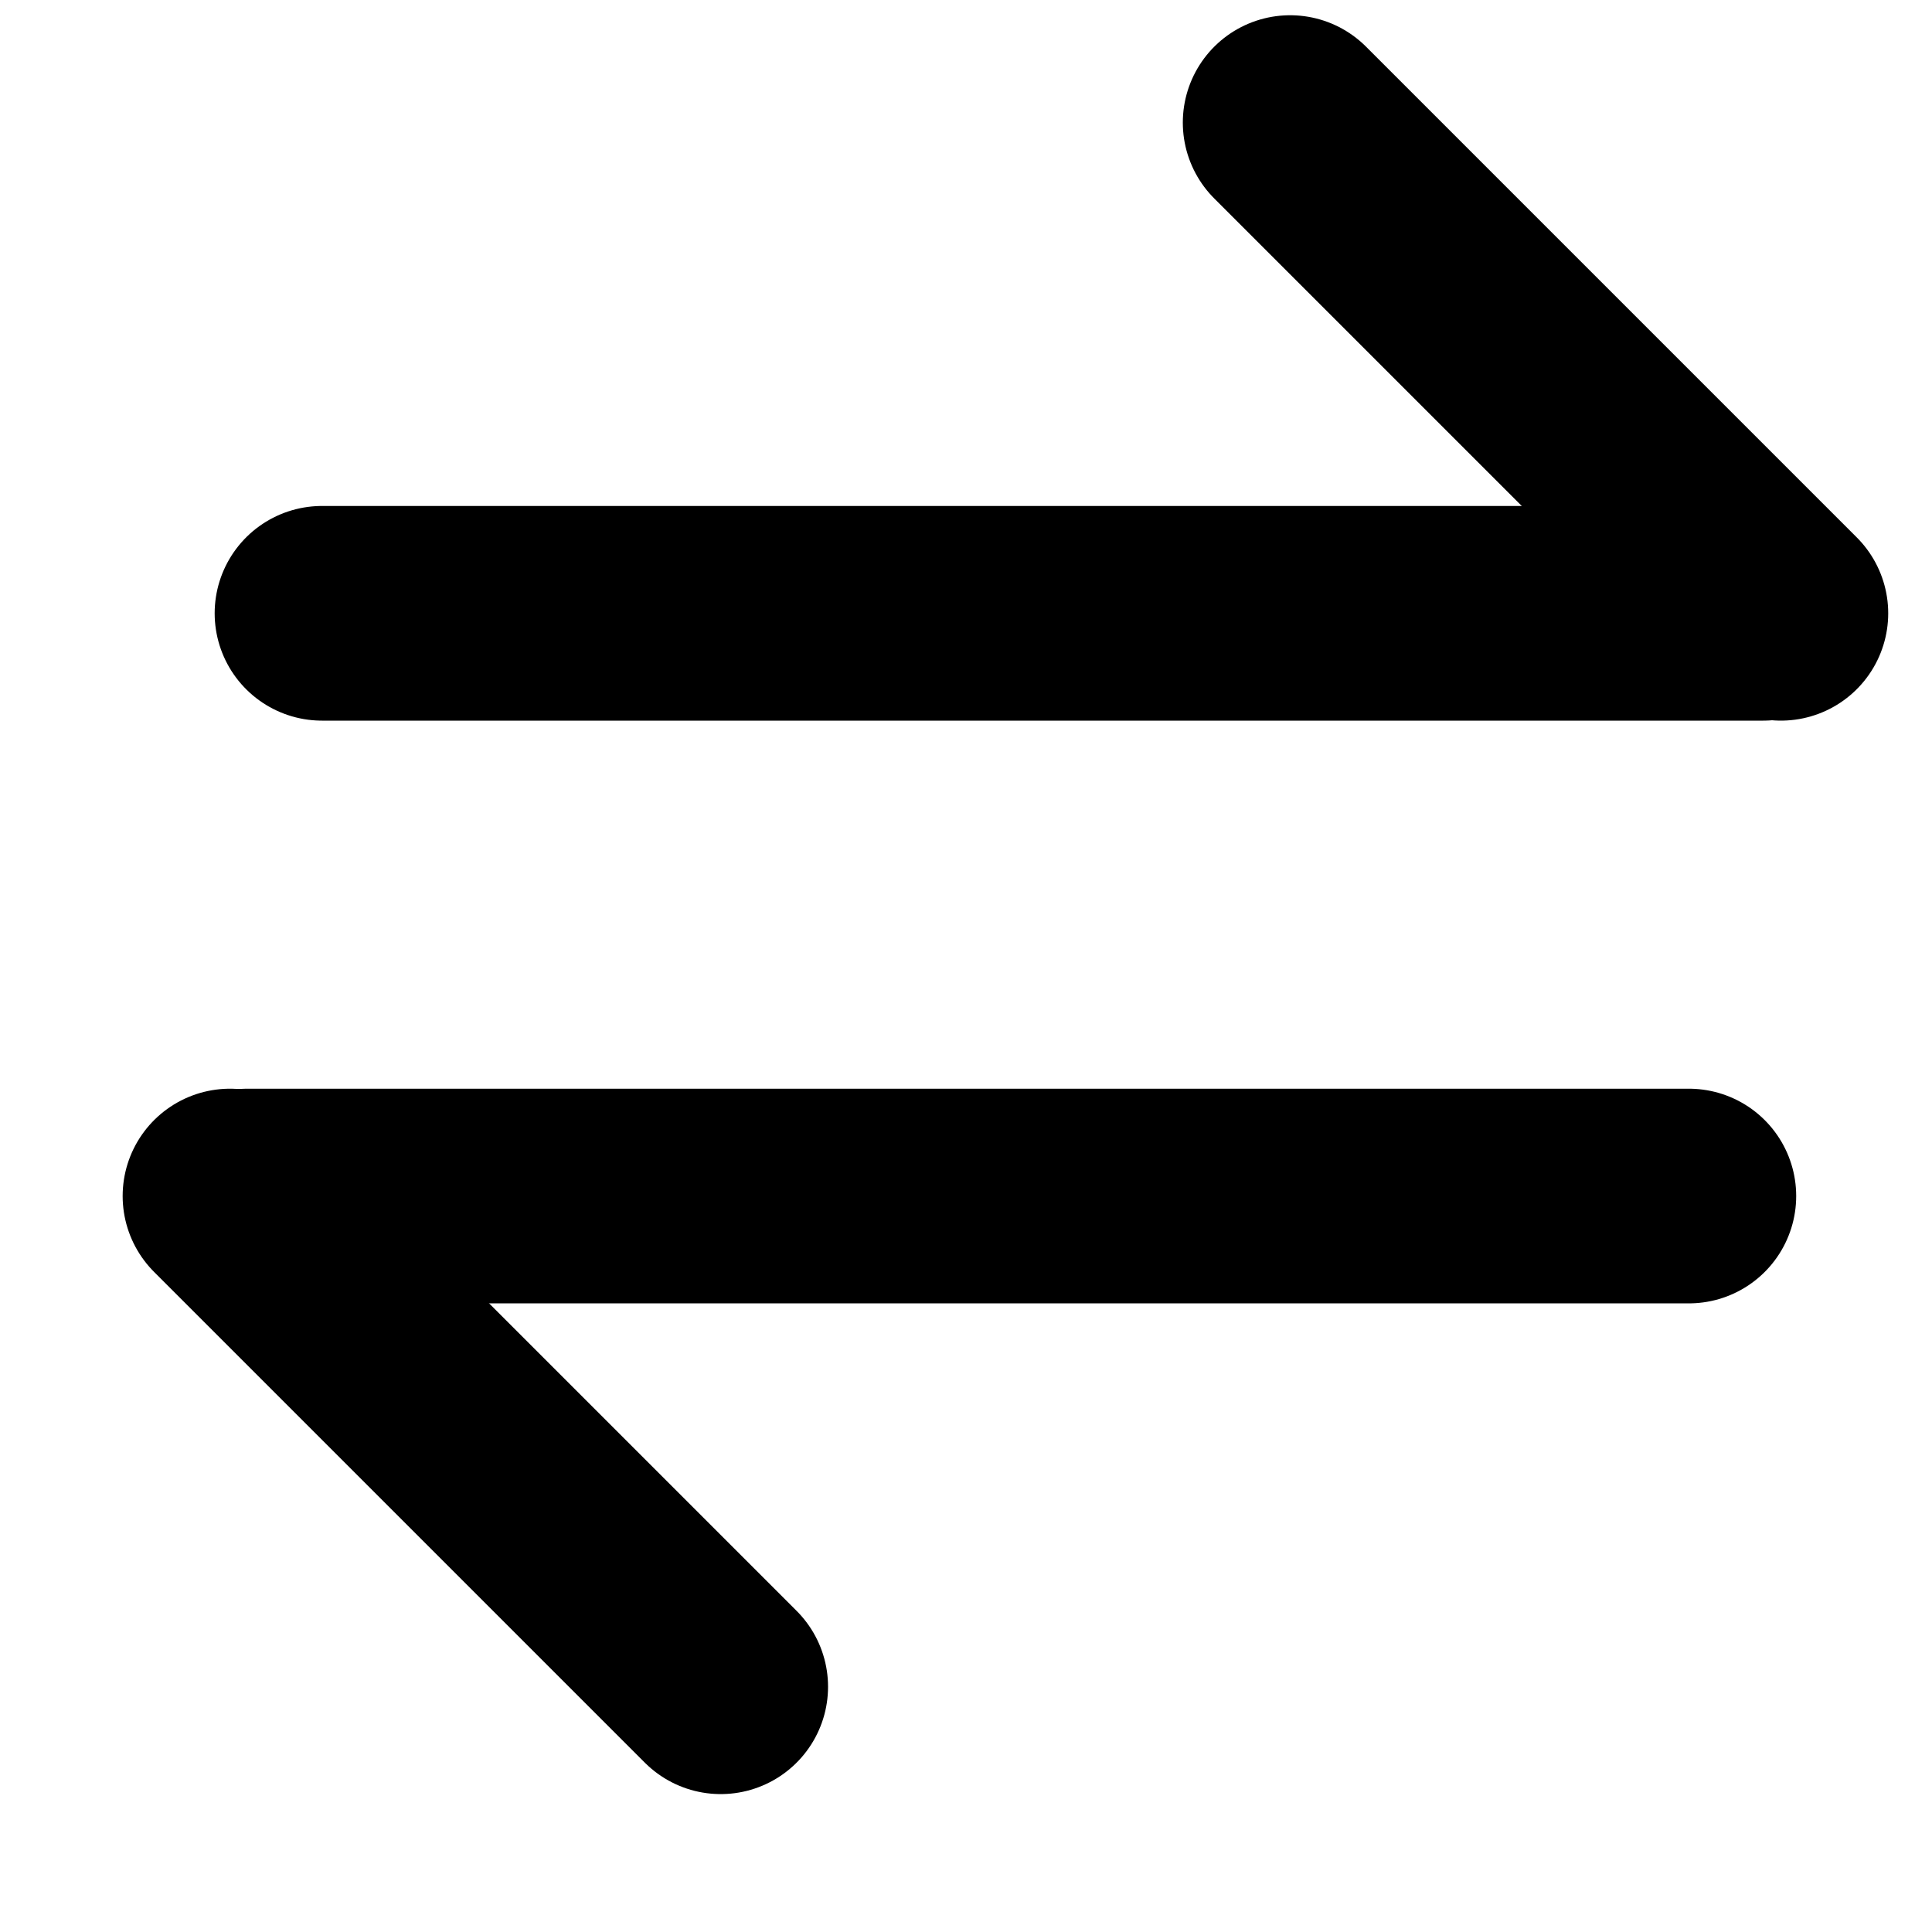
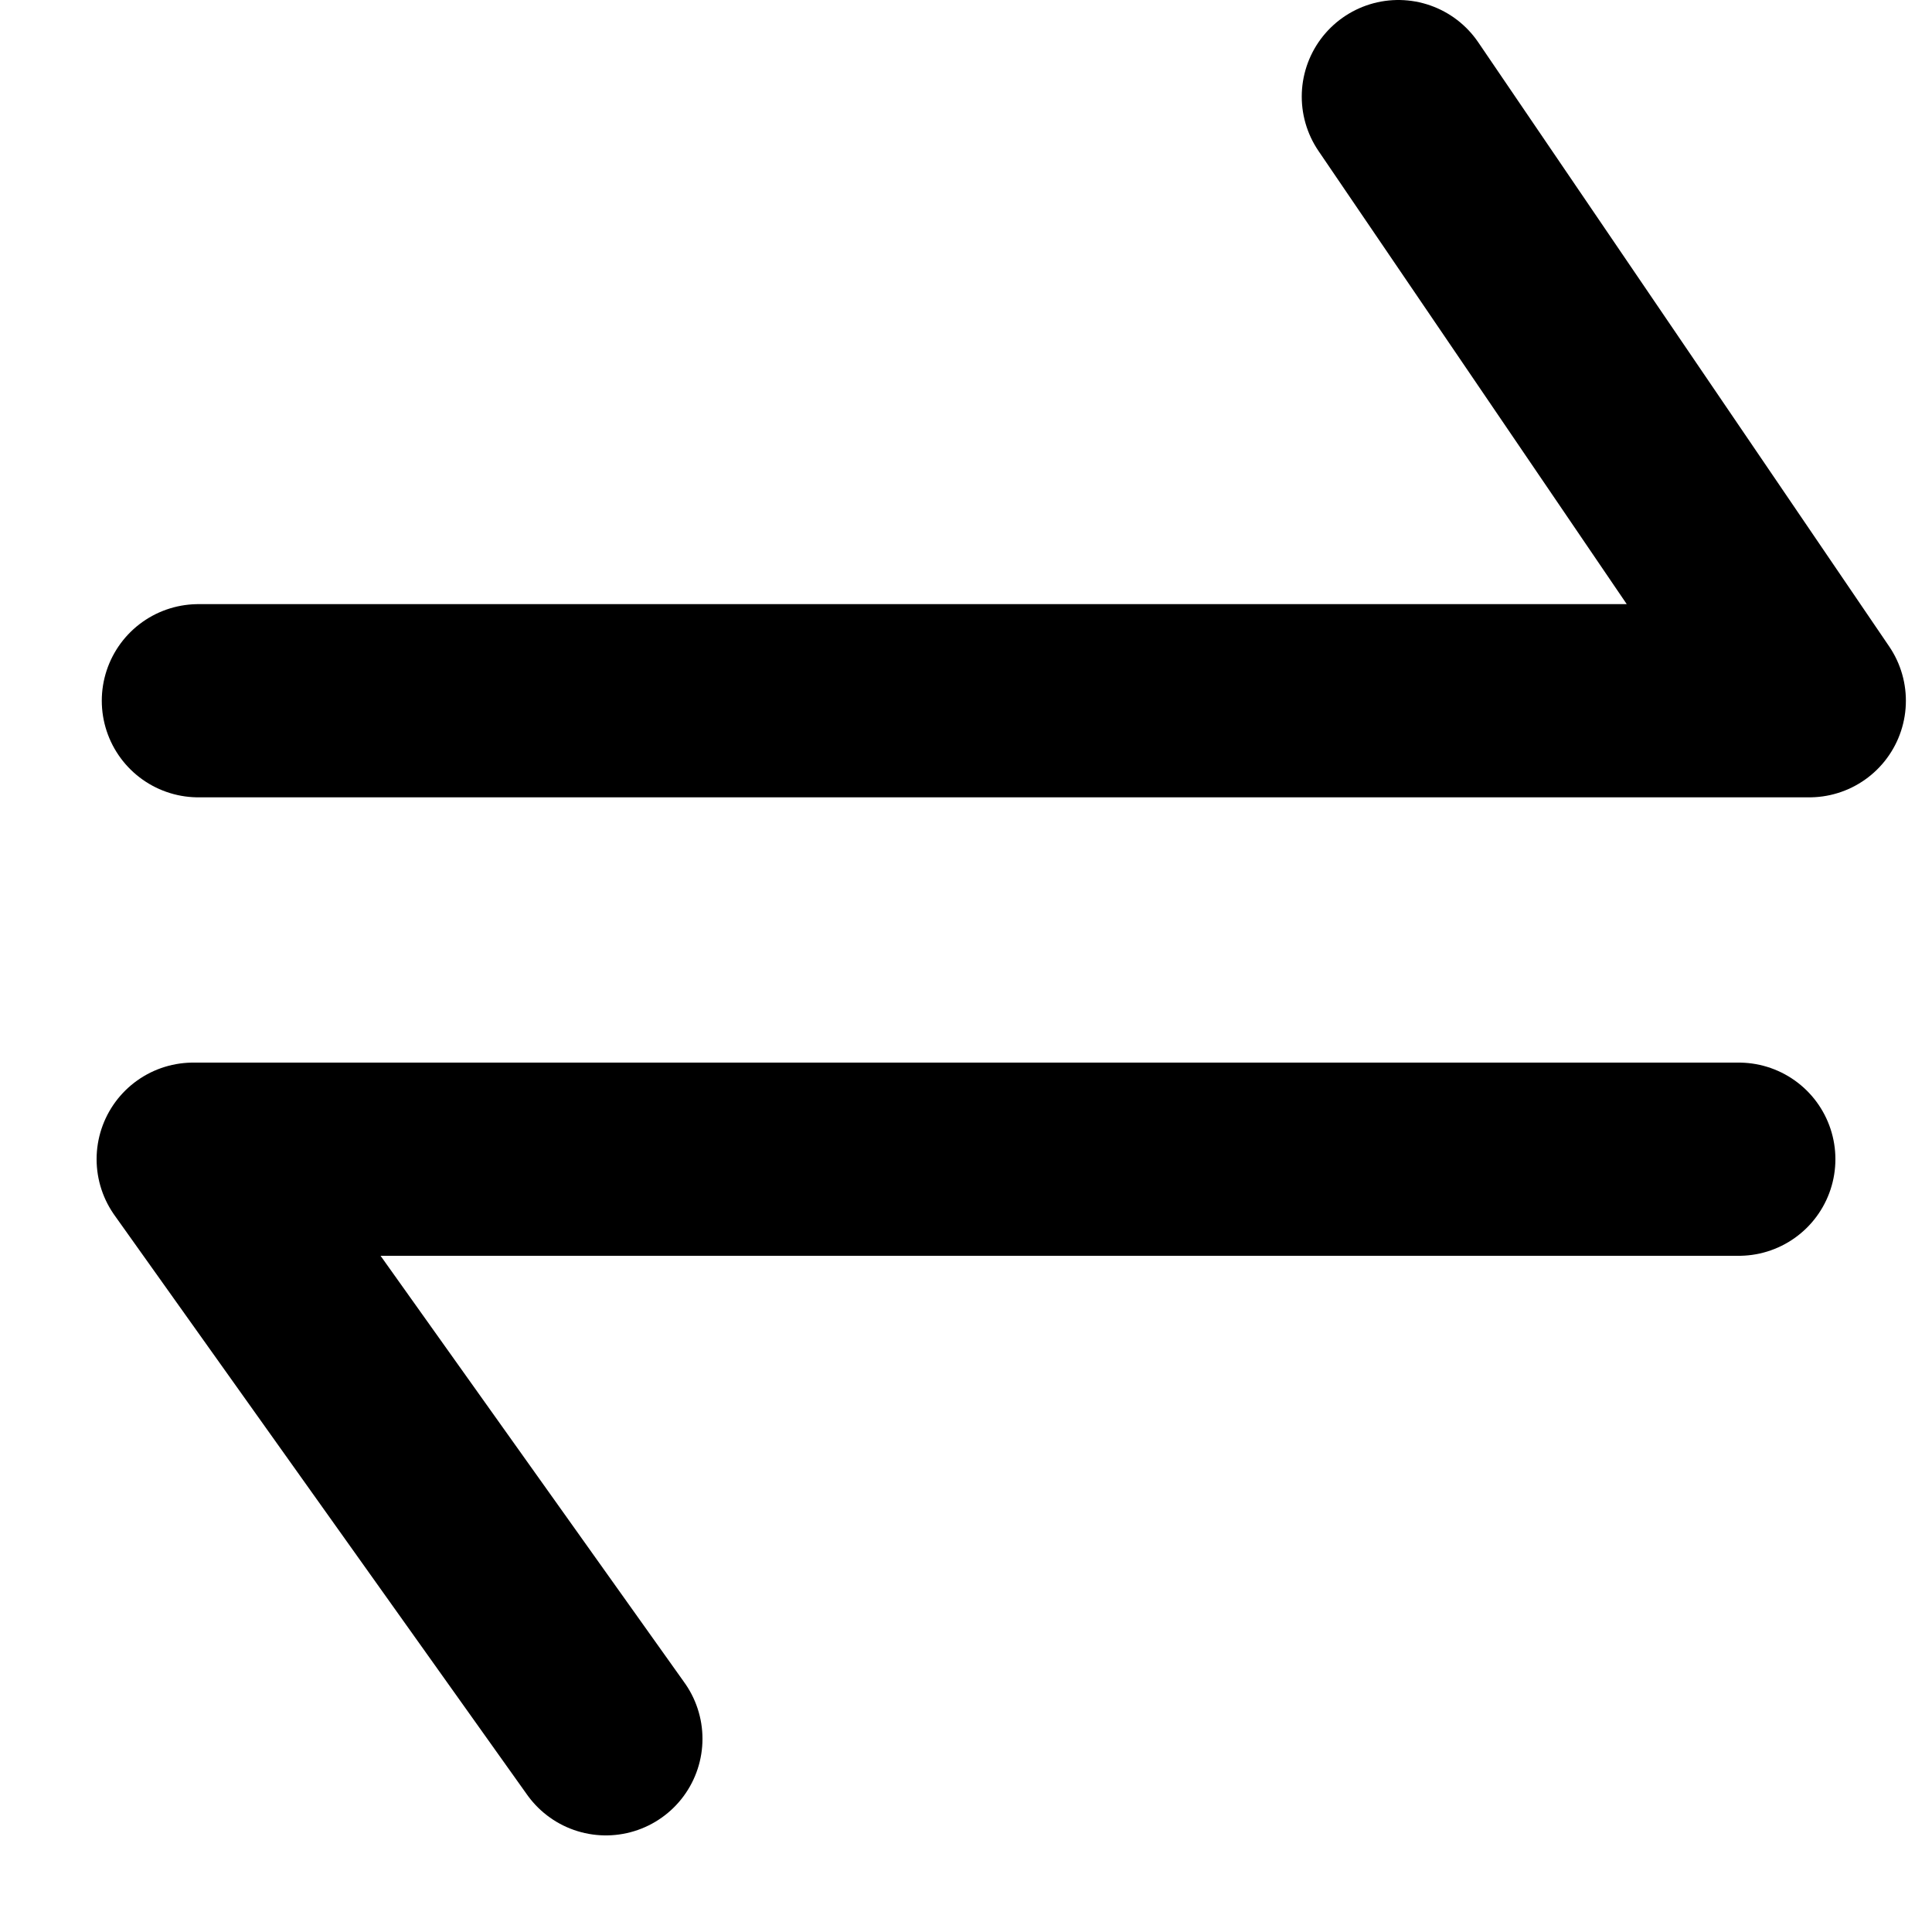
- <svg xmlns="http://www.w3.org/2000/svg" height="9" viewBox="0 0 9 9" width="9">
-   <g fill="none" fill-rule="evenodd" stroke="#000" stroke-linecap="round" stroke-linejoin="round" transform="translate(.5)">
-     <path d="m7.714 2.857h-6.714" />
-     <path d="m5.51.571 2.286 2.286" />
-     <g transform="matrix(-1 0 0 -1 7.367348 8.428572)">
-       <path d="m6.714 2.857h-6.714" />
-       <path d="m4.51.571 2.286 2.286" />
-     </g>
+ <svg xmlns="http://www.w3.org/2000/svg" height="10" viewBox="0 0 10 10" width="10">
+   <g fill="none" fill-rule="evenodd" stroke="#000" stroke-linecap="round" stroke-linejoin="round" transform="translate(1.026821 .5)">
+     <path d="m6.211 0 2.127 3.127h-8.338" />
+     <path d="m5.864 0 2.136 3h-8" transform="matrix(-1 0 0 -1 7.973179 8.5)" />
  </g>
</svg>
